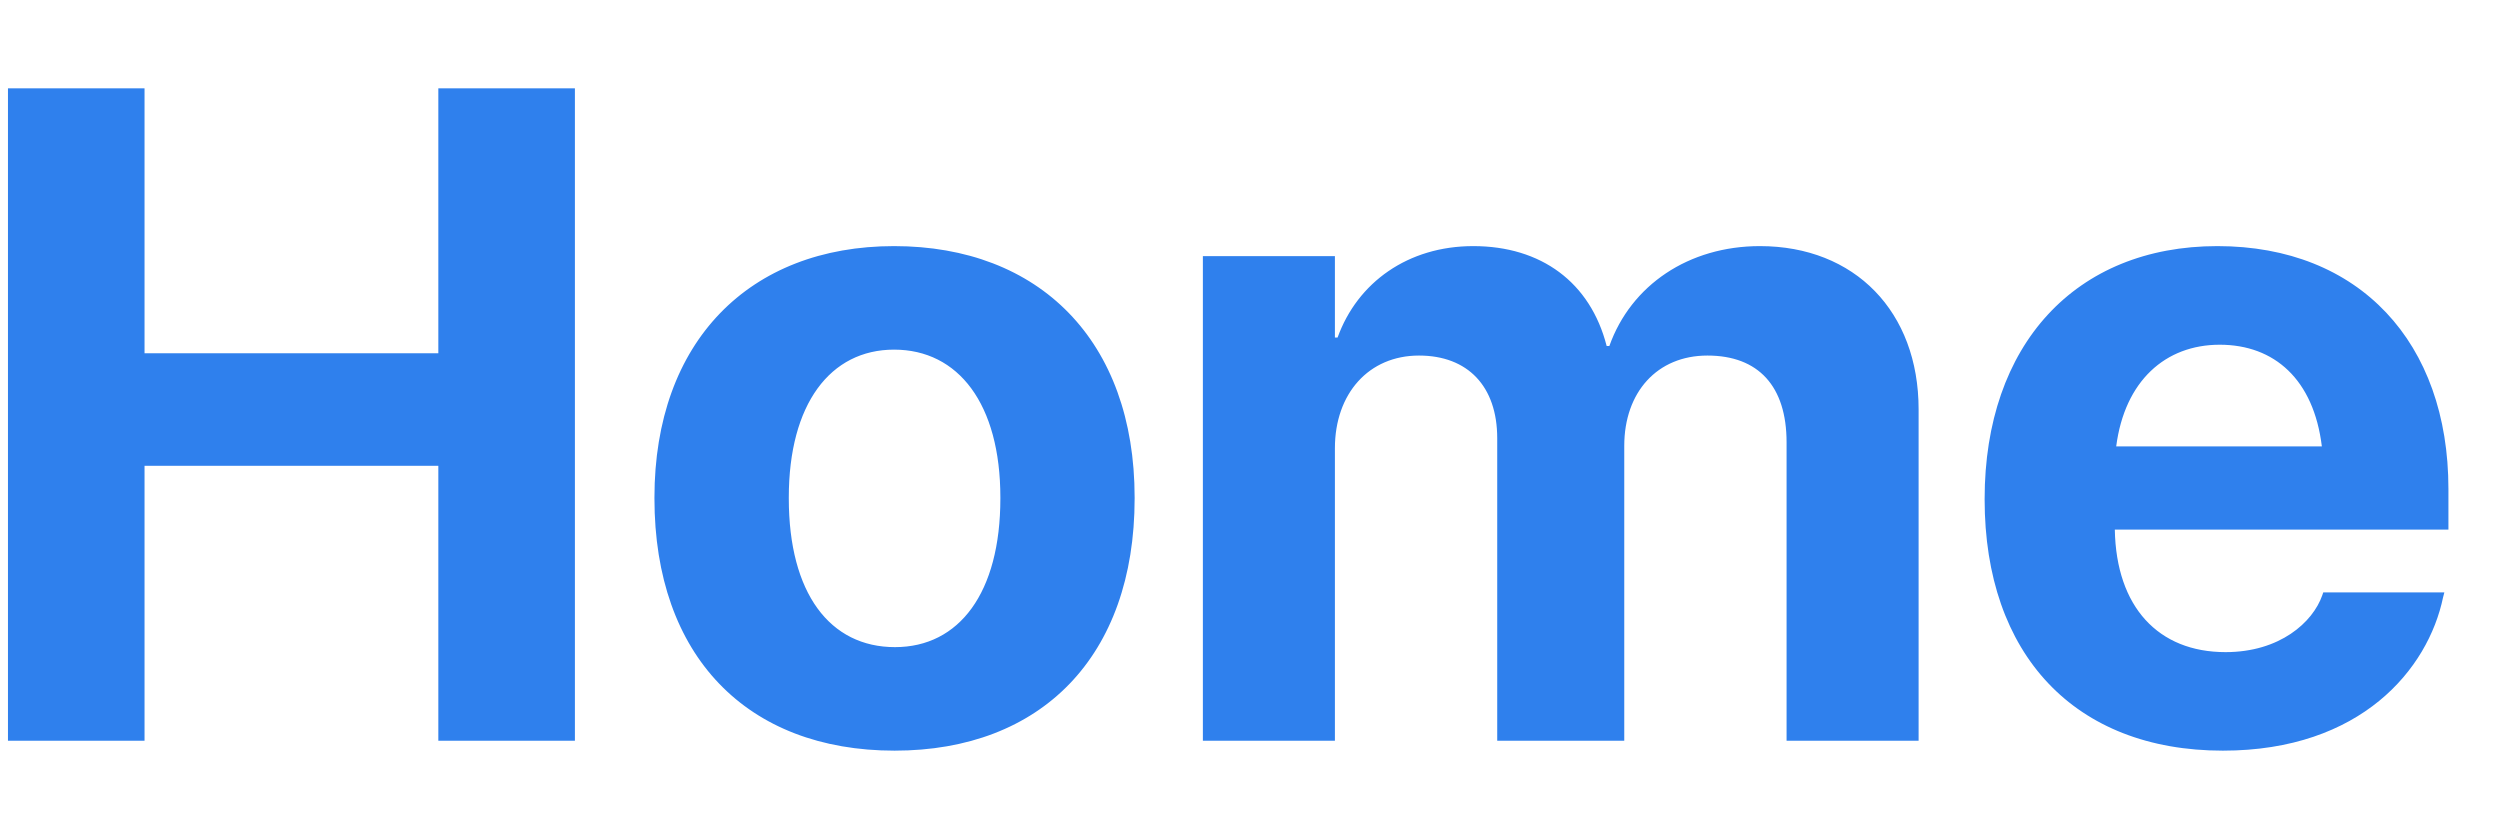
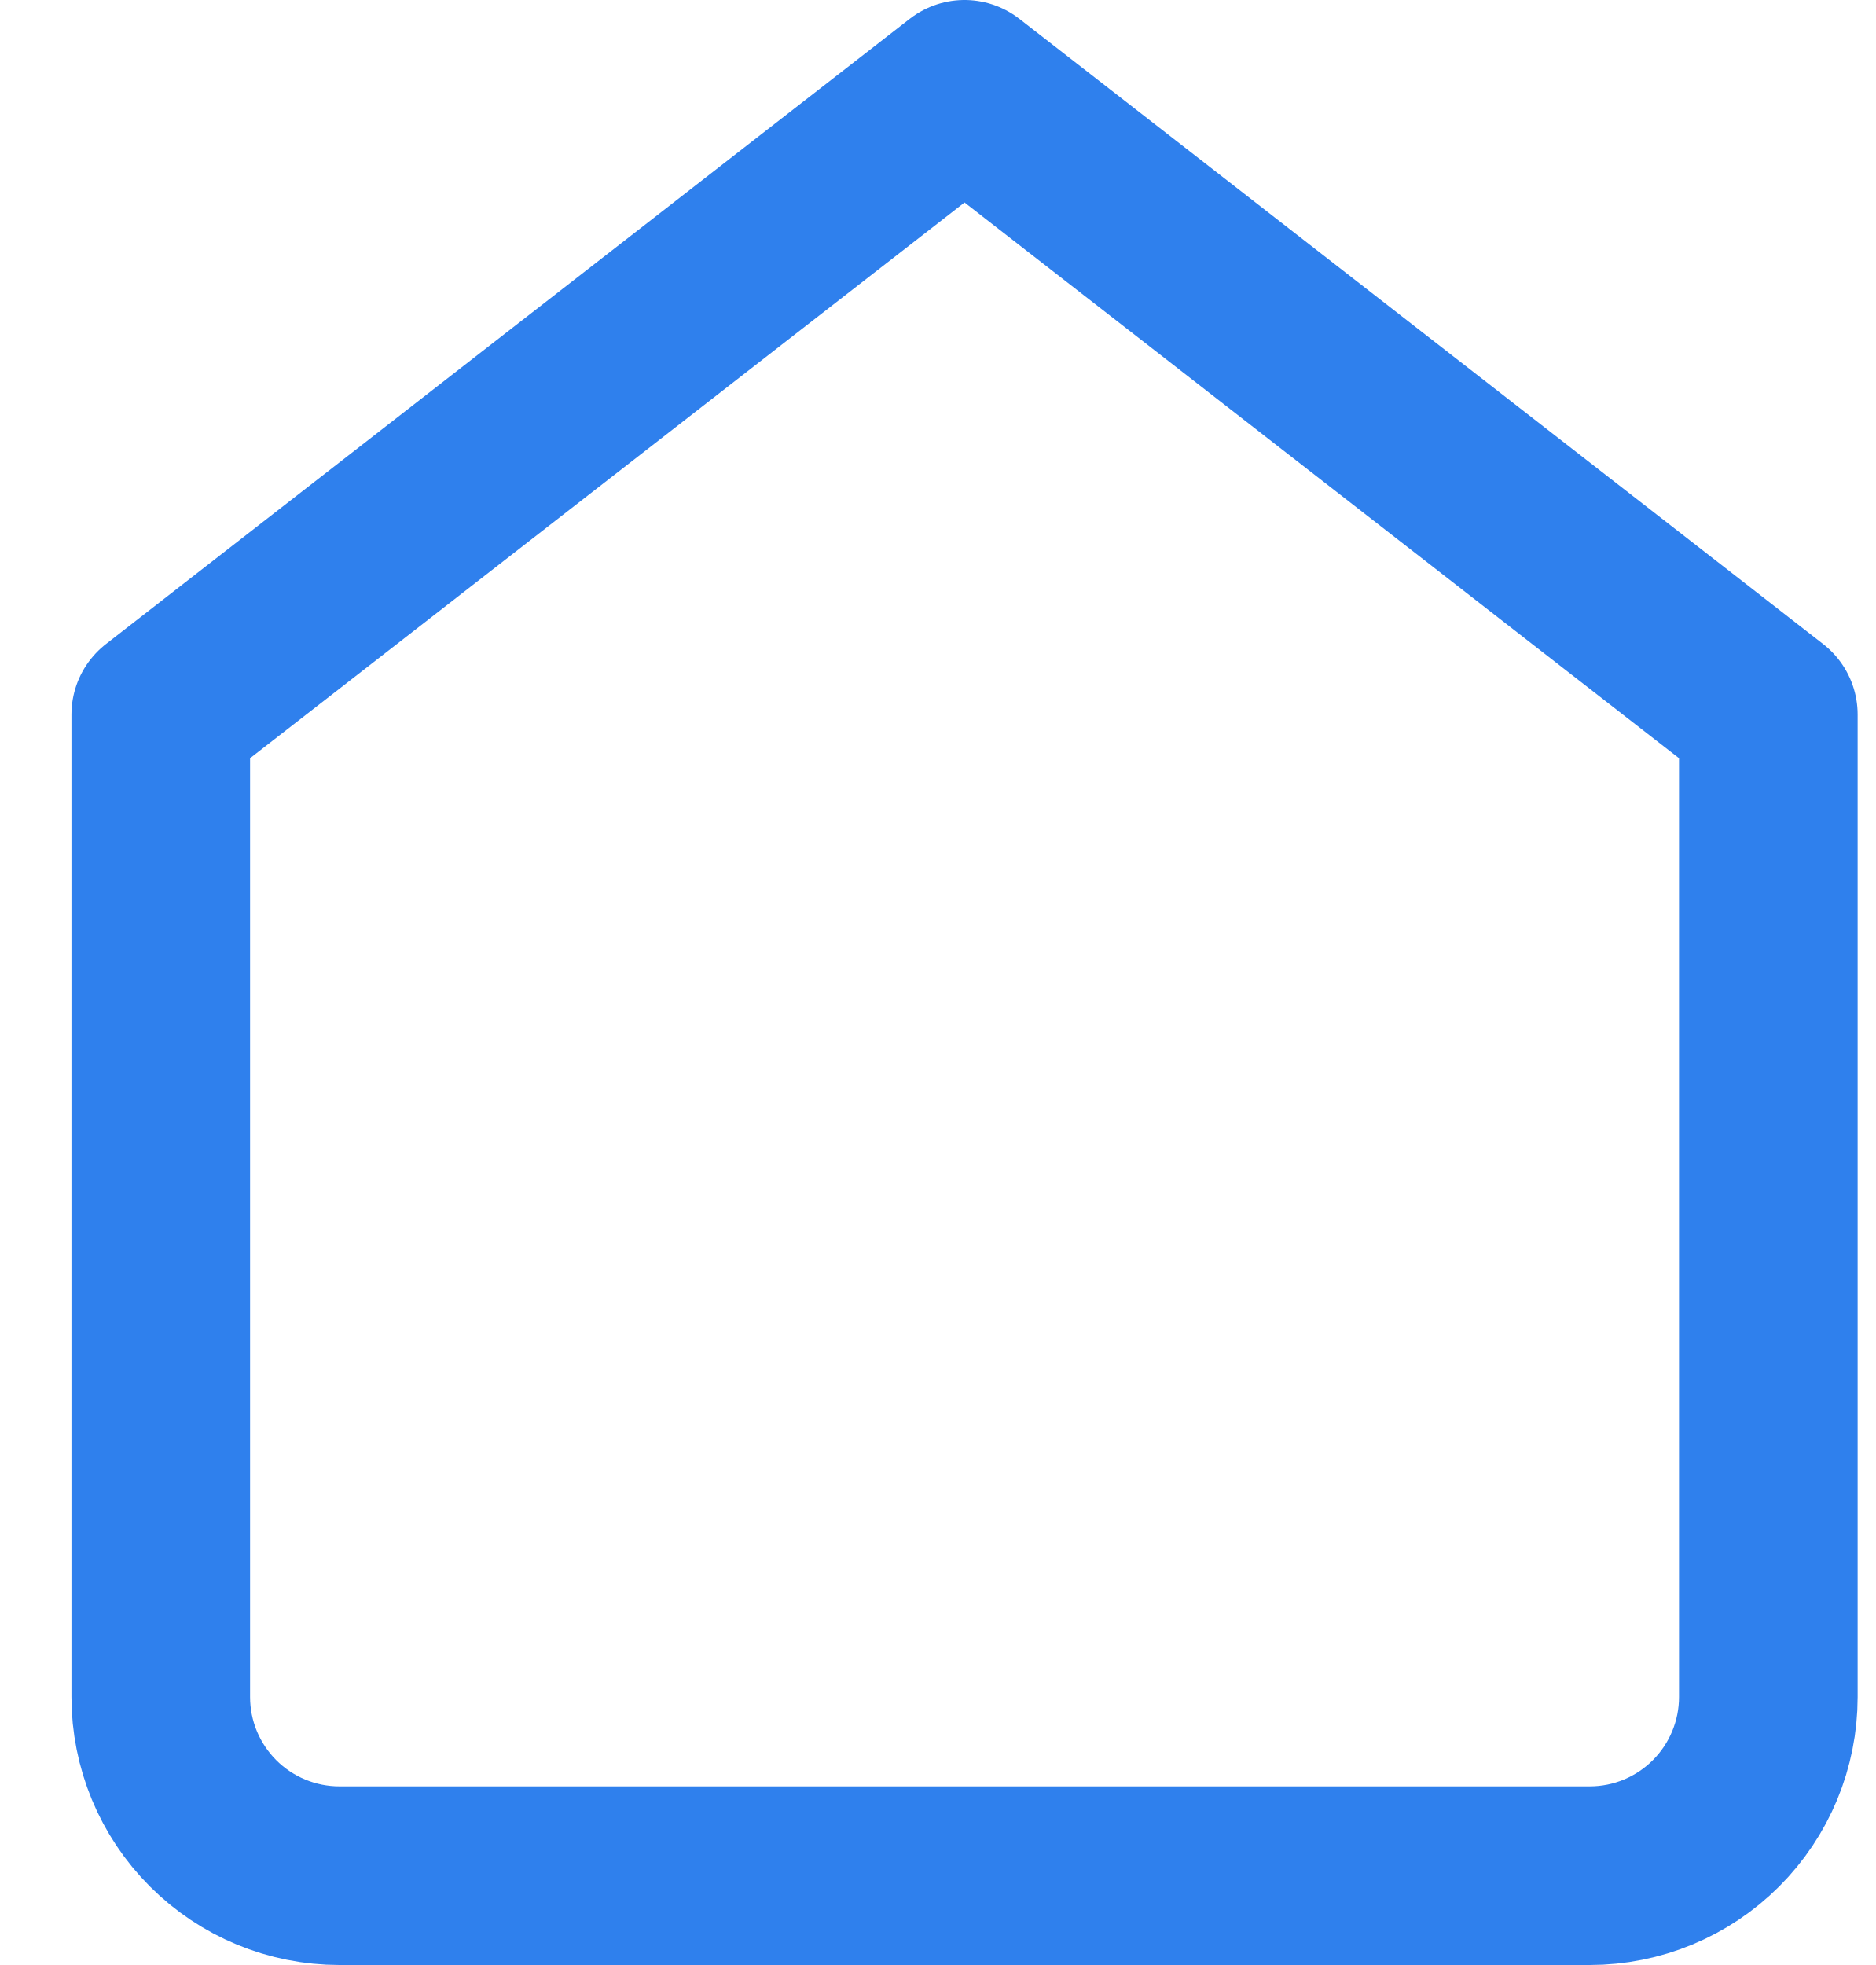
- <svg xmlns="http://www.w3.org/2000/svg" width="27" height="9" viewBox="0 0 27 9" fill="none">
-   <path d="M0.086 8H1.561V5.031H4.734V8H6.209V0.954H4.734V3.815H1.561V0.954H0.086V8ZM9.661 8.107C11.243 8.107 12.254 7.092 12.254 5.383V5.373C12.254 3.679 11.224 2.658 9.656 2.658C8.094 2.658 7.068 3.688 7.068 5.373V5.383C7.068 7.087 8.069 8.107 9.661 8.107ZM9.666 6.989C8.963 6.989 8.519 6.408 8.519 5.383V5.373C8.519 4.362 8.968 3.776 9.656 3.776C10.35 3.776 10.804 4.362 10.804 5.373V5.383C10.804 6.403 10.359 6.989 9.666 6.989ZM12.991 8H14.417V4.841C14.417 4.25 14.783 3.84 15.325 3.84C15.852 3.84 16.17 4.172 16.17 4.733V8H17.542V4.816C17.542 4.235 17.898 3.84 18.44 3.84C18.992 3.84 19.295 4.172 19.295 4.777V8H20.721V4.421C20.721 3.366 20.032 2.658 19.007 2.658C18.24 2.658 17.615 3.078 17.381 3.737H17.352C17.176 3.049 16.644 2.658 15.911 2.658C15.208 2.658 14.661 3.049 14.446 3.645H14.417V2.766H12.991V8ZM24.007 8.107C25.501 8.107 26.224 7.224 26.385 6.452L26.399 6.398H25.091L25.081 6.428C24.979 6.721 24.622 7.043 24.036 7.043C23.309 7.043 22.855 6.555 22.84 5.72H26.443V5.28C26.443 3.698 25.481 2.658 23.948 2.658C22.415 2.658 21.434 3.723 21.434 5.388V5.393C21.434 7.067 22.405 8.107 24.007 8.107ZM23.973 3.723C24.564 3.723 24.988 4.099 25.076 4.821H22.855C22.947 4.113 23.387 3.723 23.973 3.723Z" fill="#2F80ED" />
+ <svg xmlns="http://www.w3.org/2000/svg" width="21" height="22" viewBox="0 0 21 22" fill="none">
+   <path d="M1.8 8L10.8 1L19.8 8V19C19.8 19.53 19.589 20.039 19.214 20.414C18.839 20.789 18.331 21 17.8 21H3.8C3.27 21 2.761 20.789 2.386 20.414C2.011 20.039 1.8 19.53 1.8 19V8Z" stroke="#2F80ED" stroke-width="2" stroke-linecap="round" stroke-linejoin="round" />
</svg>
